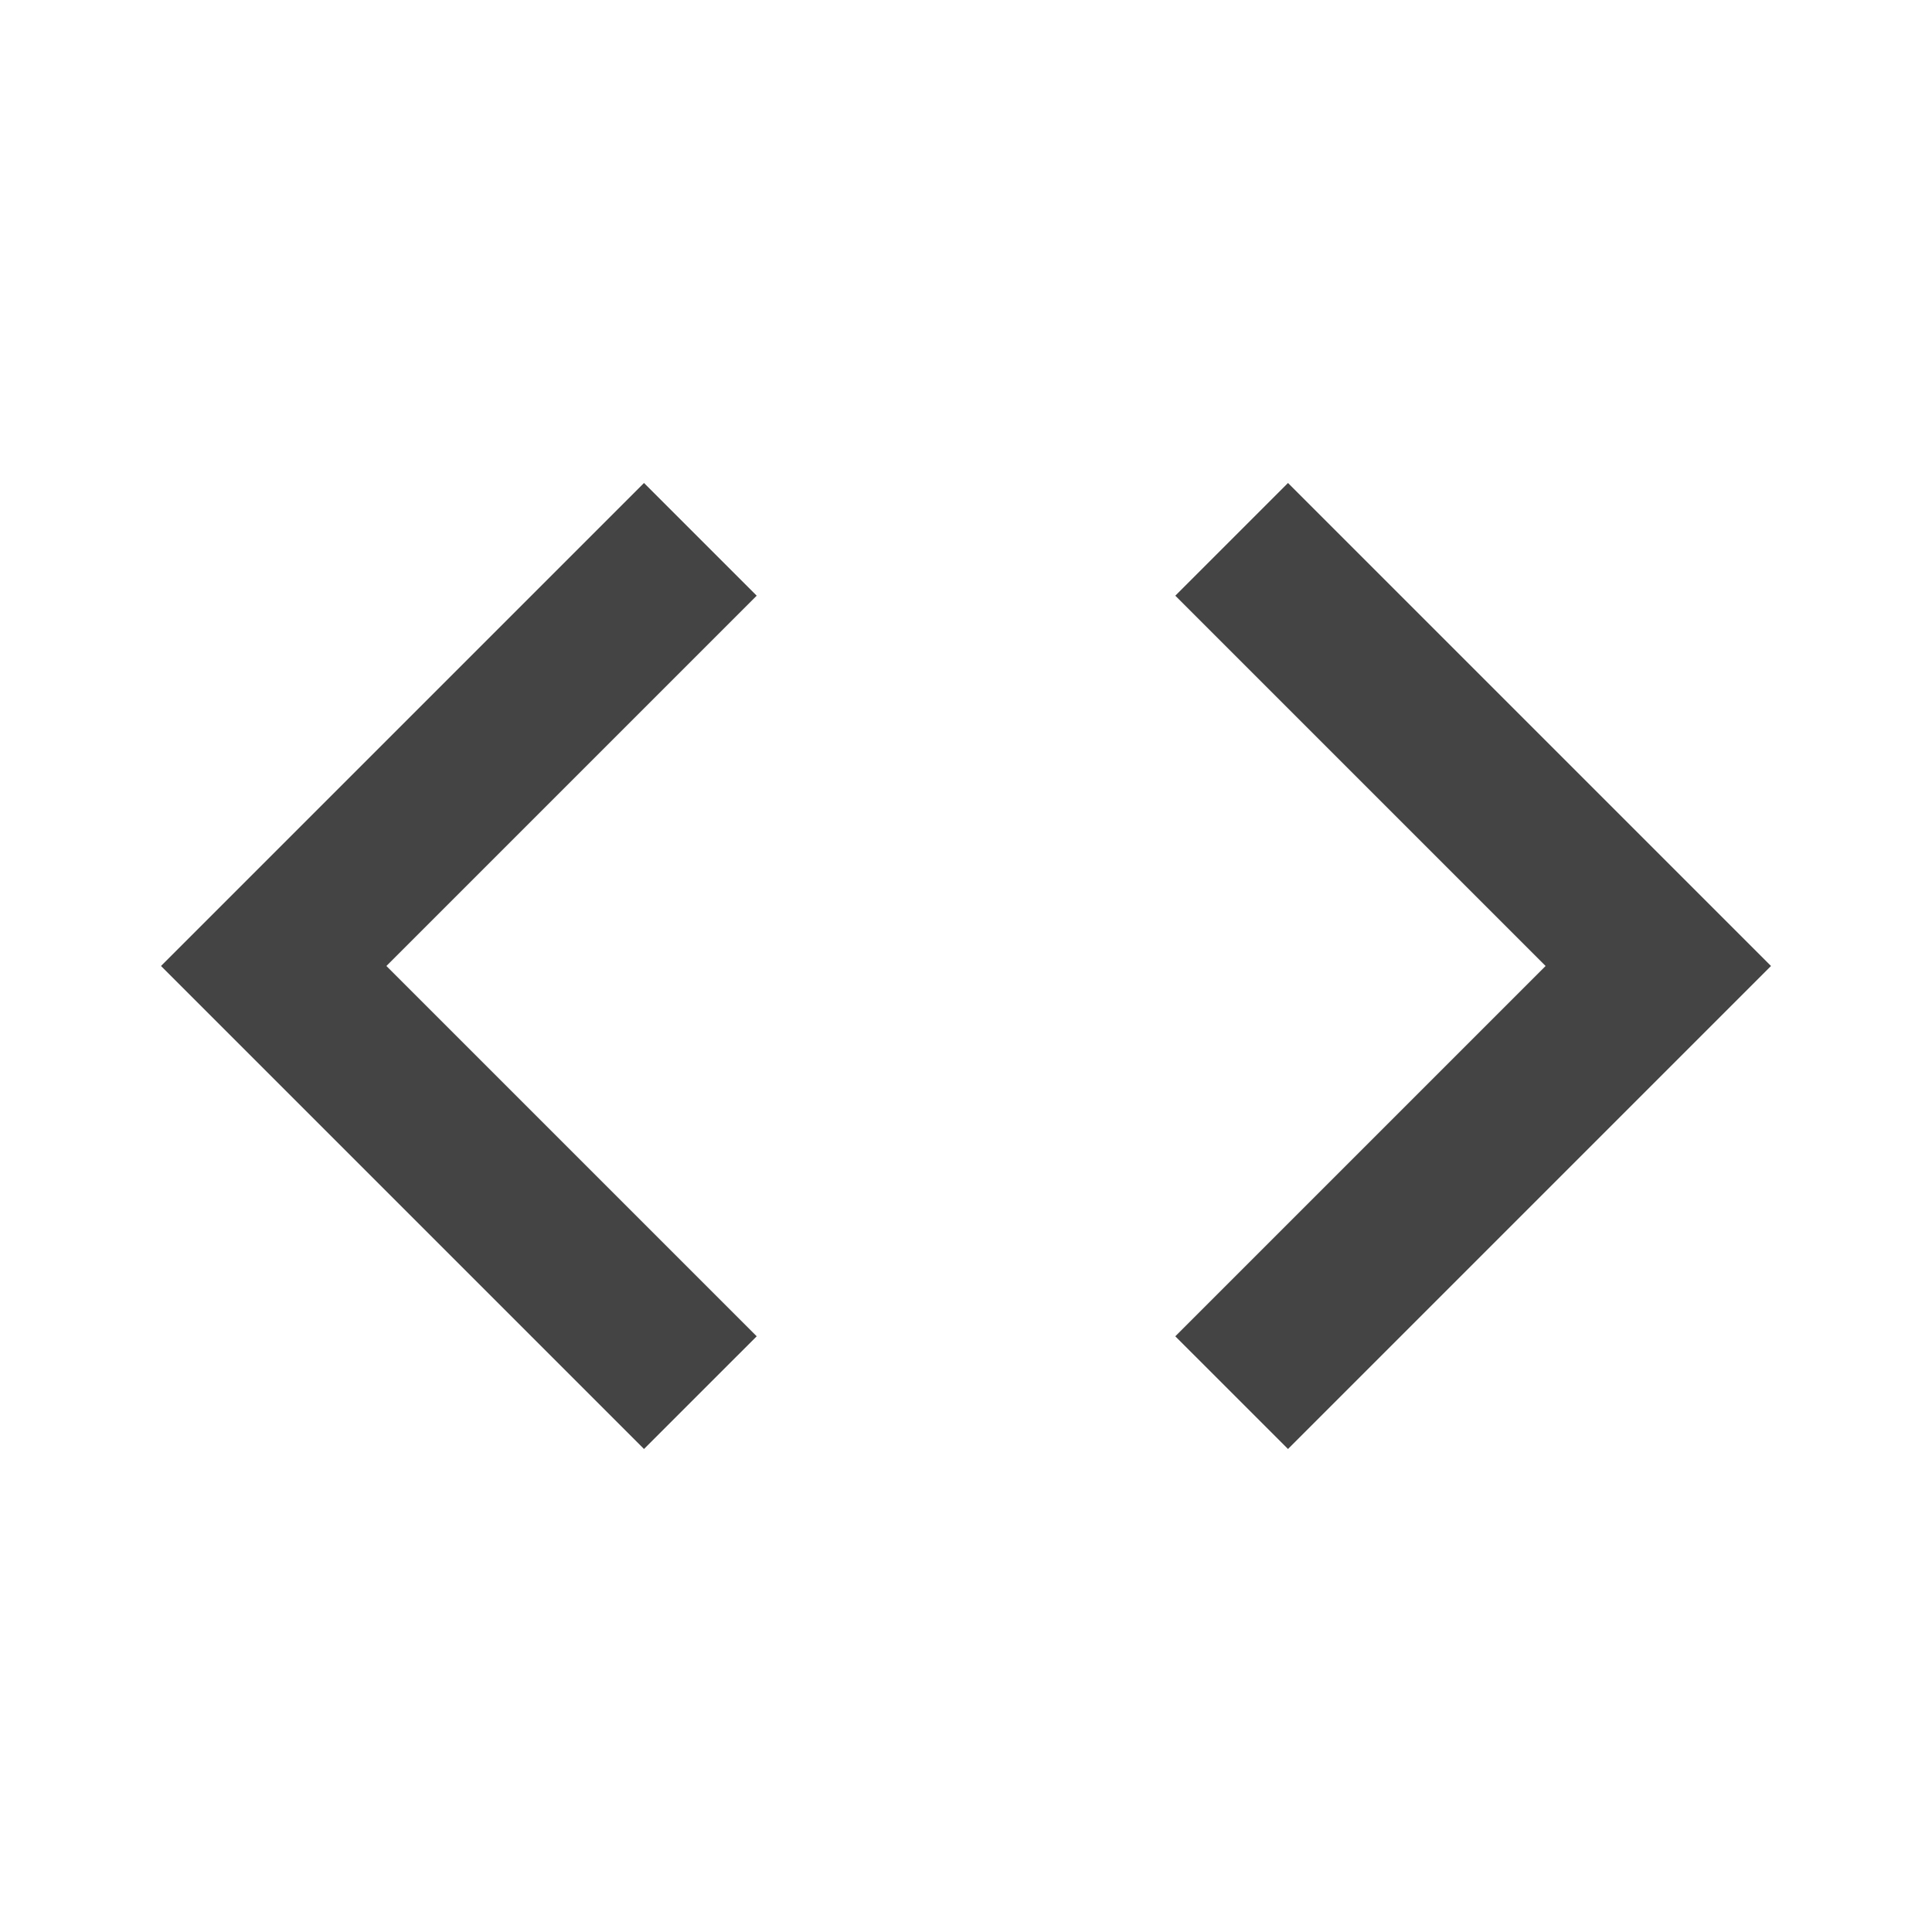
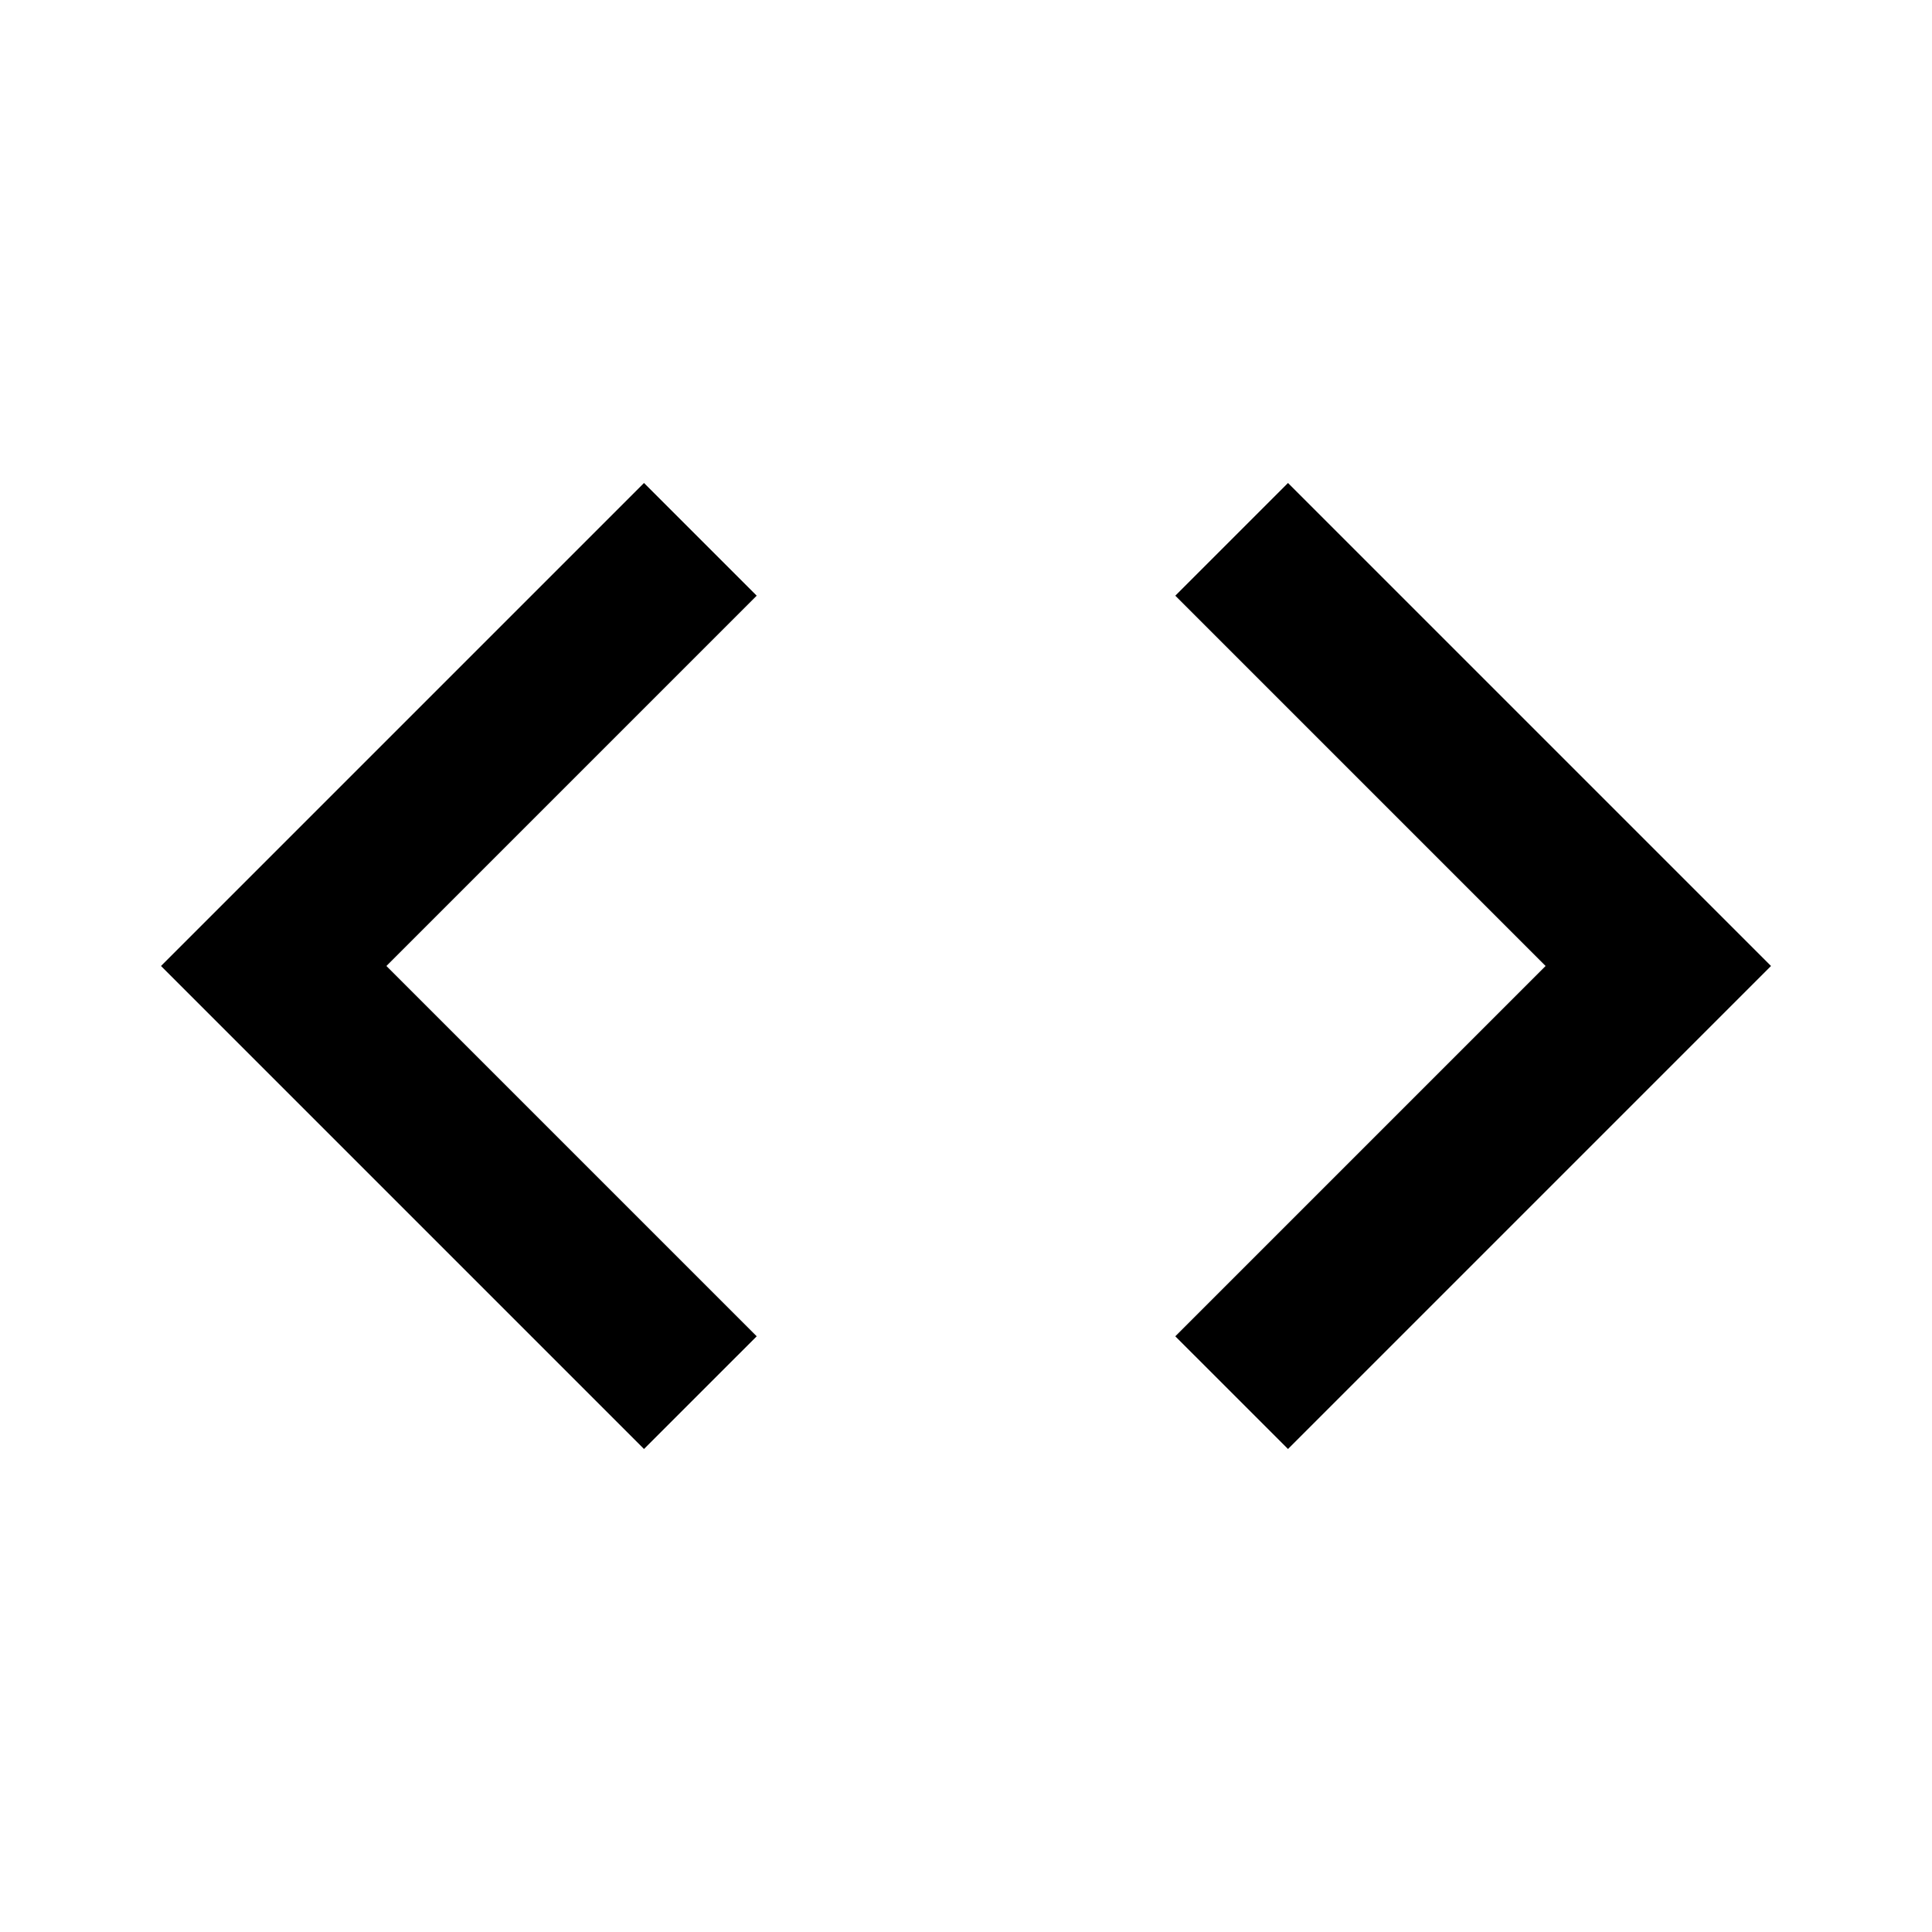
- <svg xmlns="http://www.w3.org/2000/svg" width="24px" height="24px" viewBox="0 0 24 24" fill="#444444">
+ <svg xmlns="http://www.w3.org/2000/svg" width="24px" height="24px" viewBox="0 0 24 24" fill="#000000">
  <path fill="none" d="M0 0h24v24H0V0z" />
  <path d="M9.4 16.6L4.8 12l4.6-4.6L8 6l-6 6 6 6 1.4-1.4zm5.2 0l4.6-4.6-4.6-4.6L16 6l6 6-6 6-1.4-1.4z" />
</svg>
